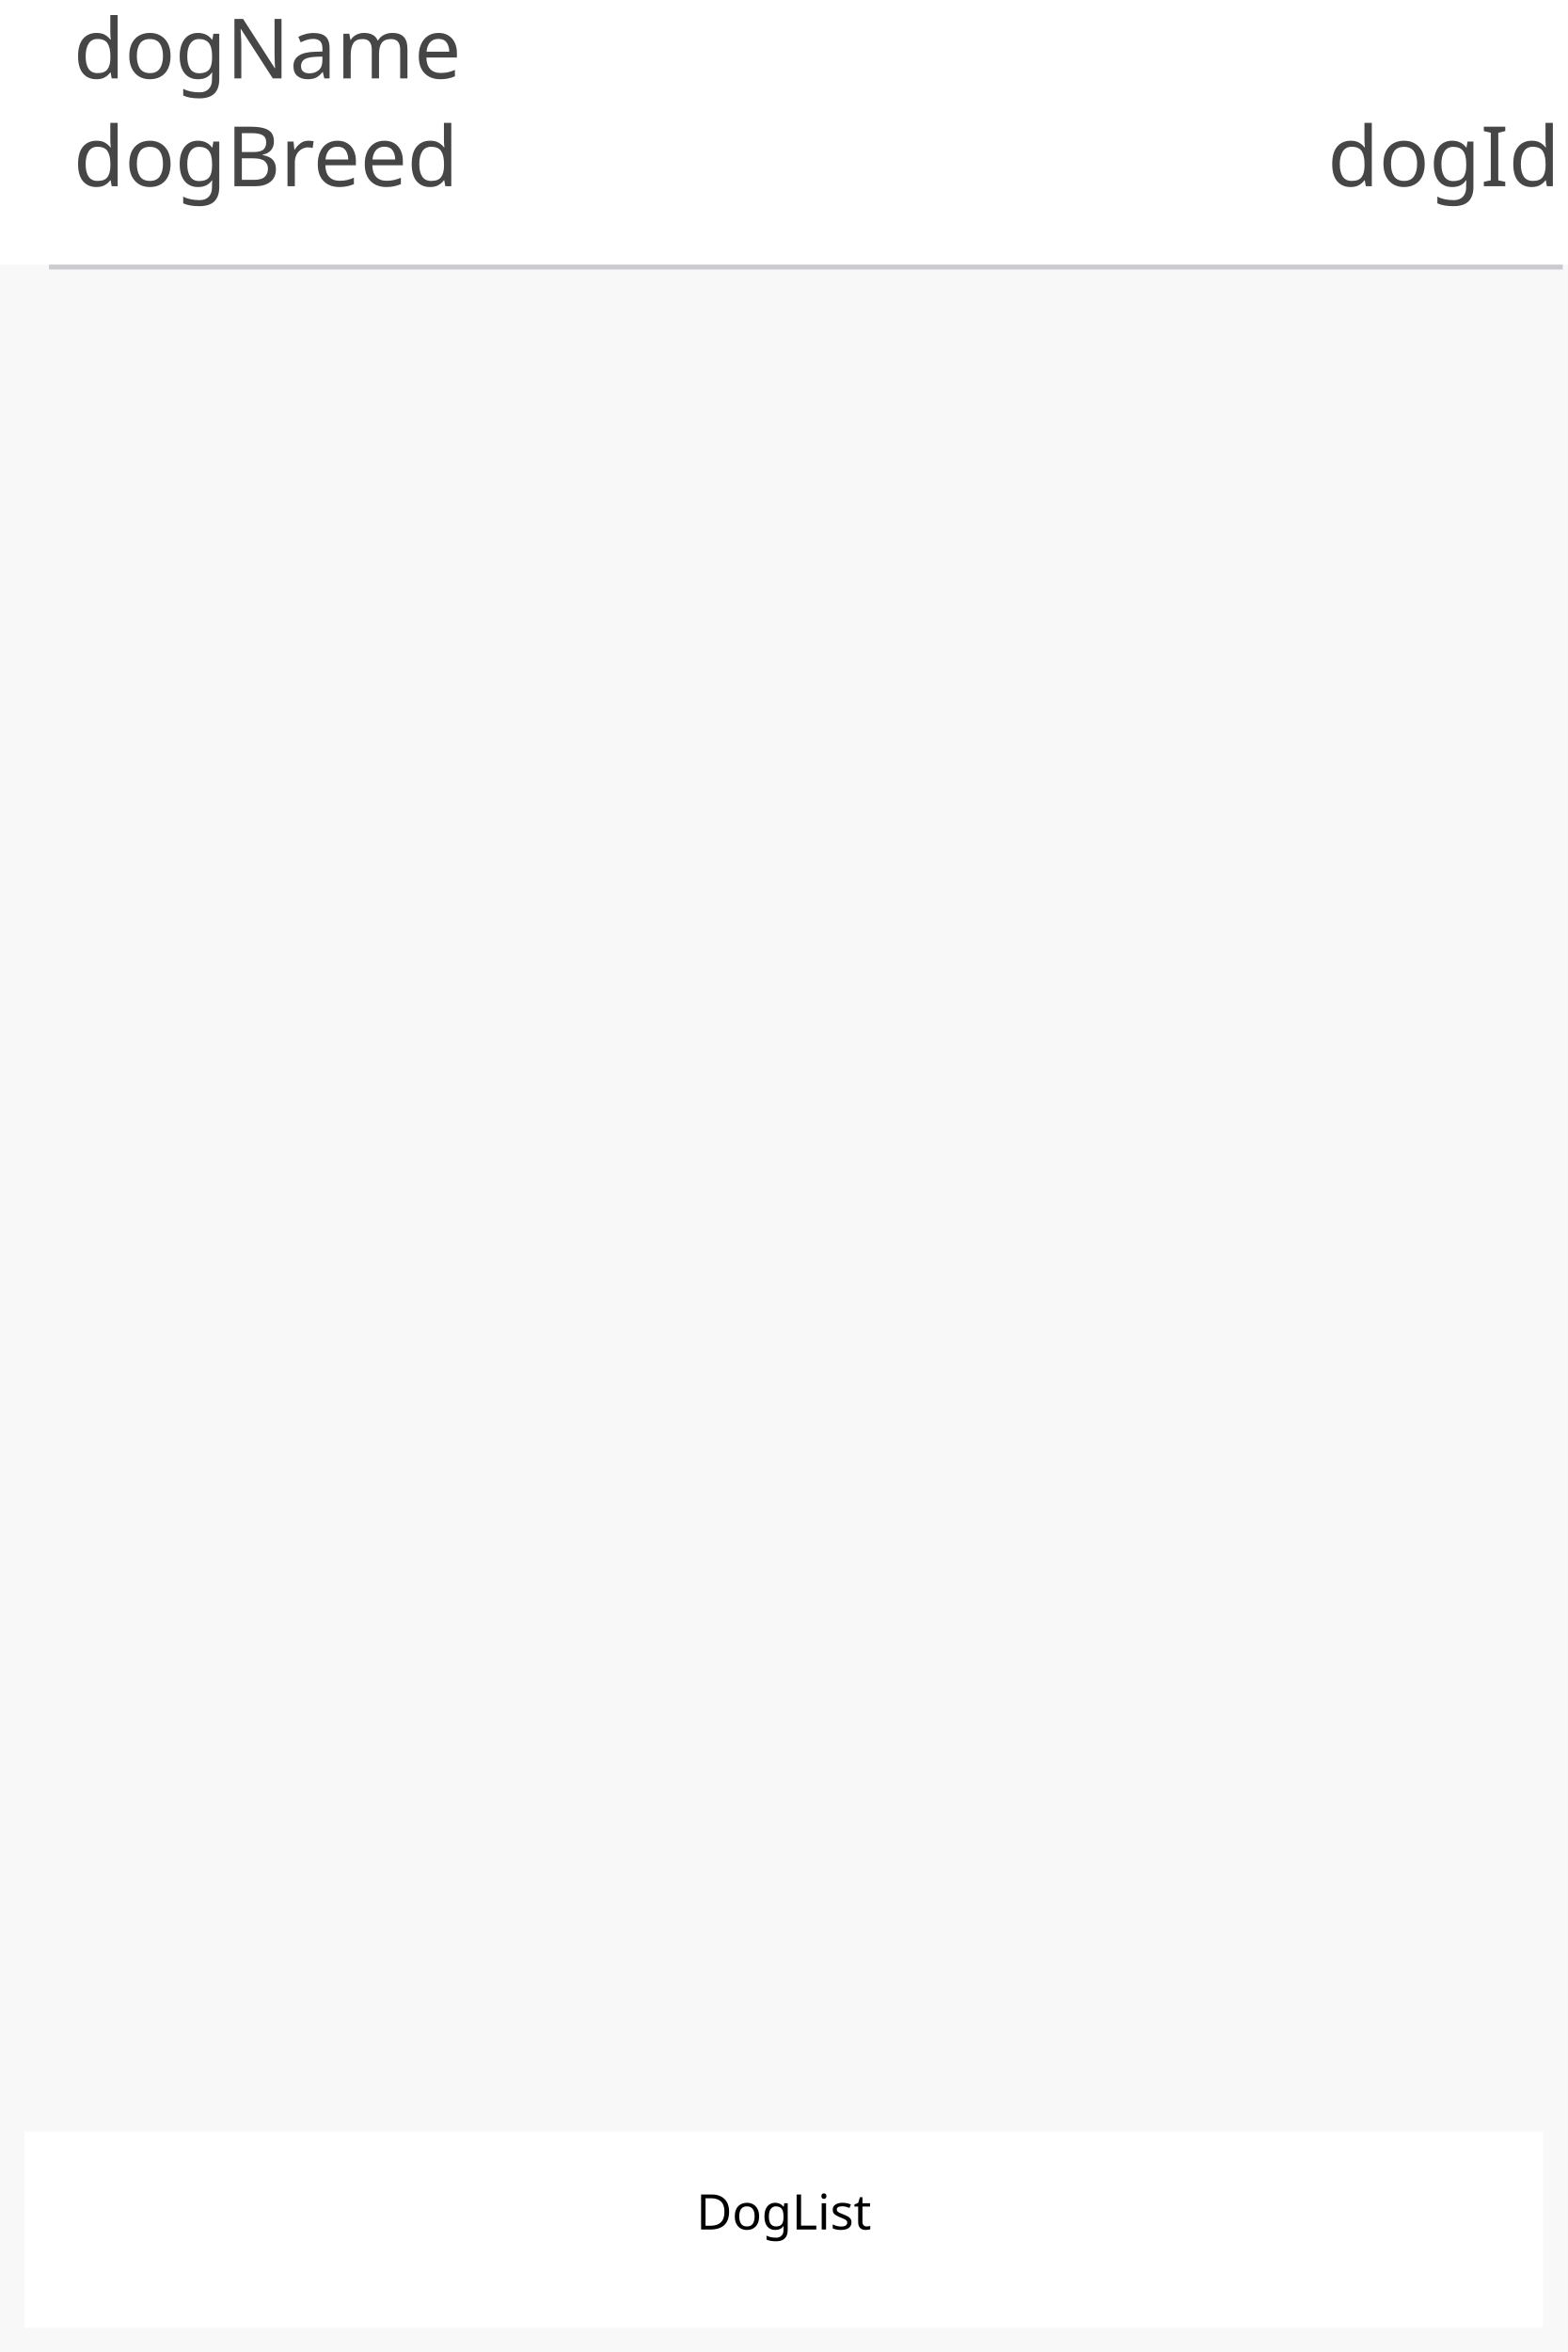
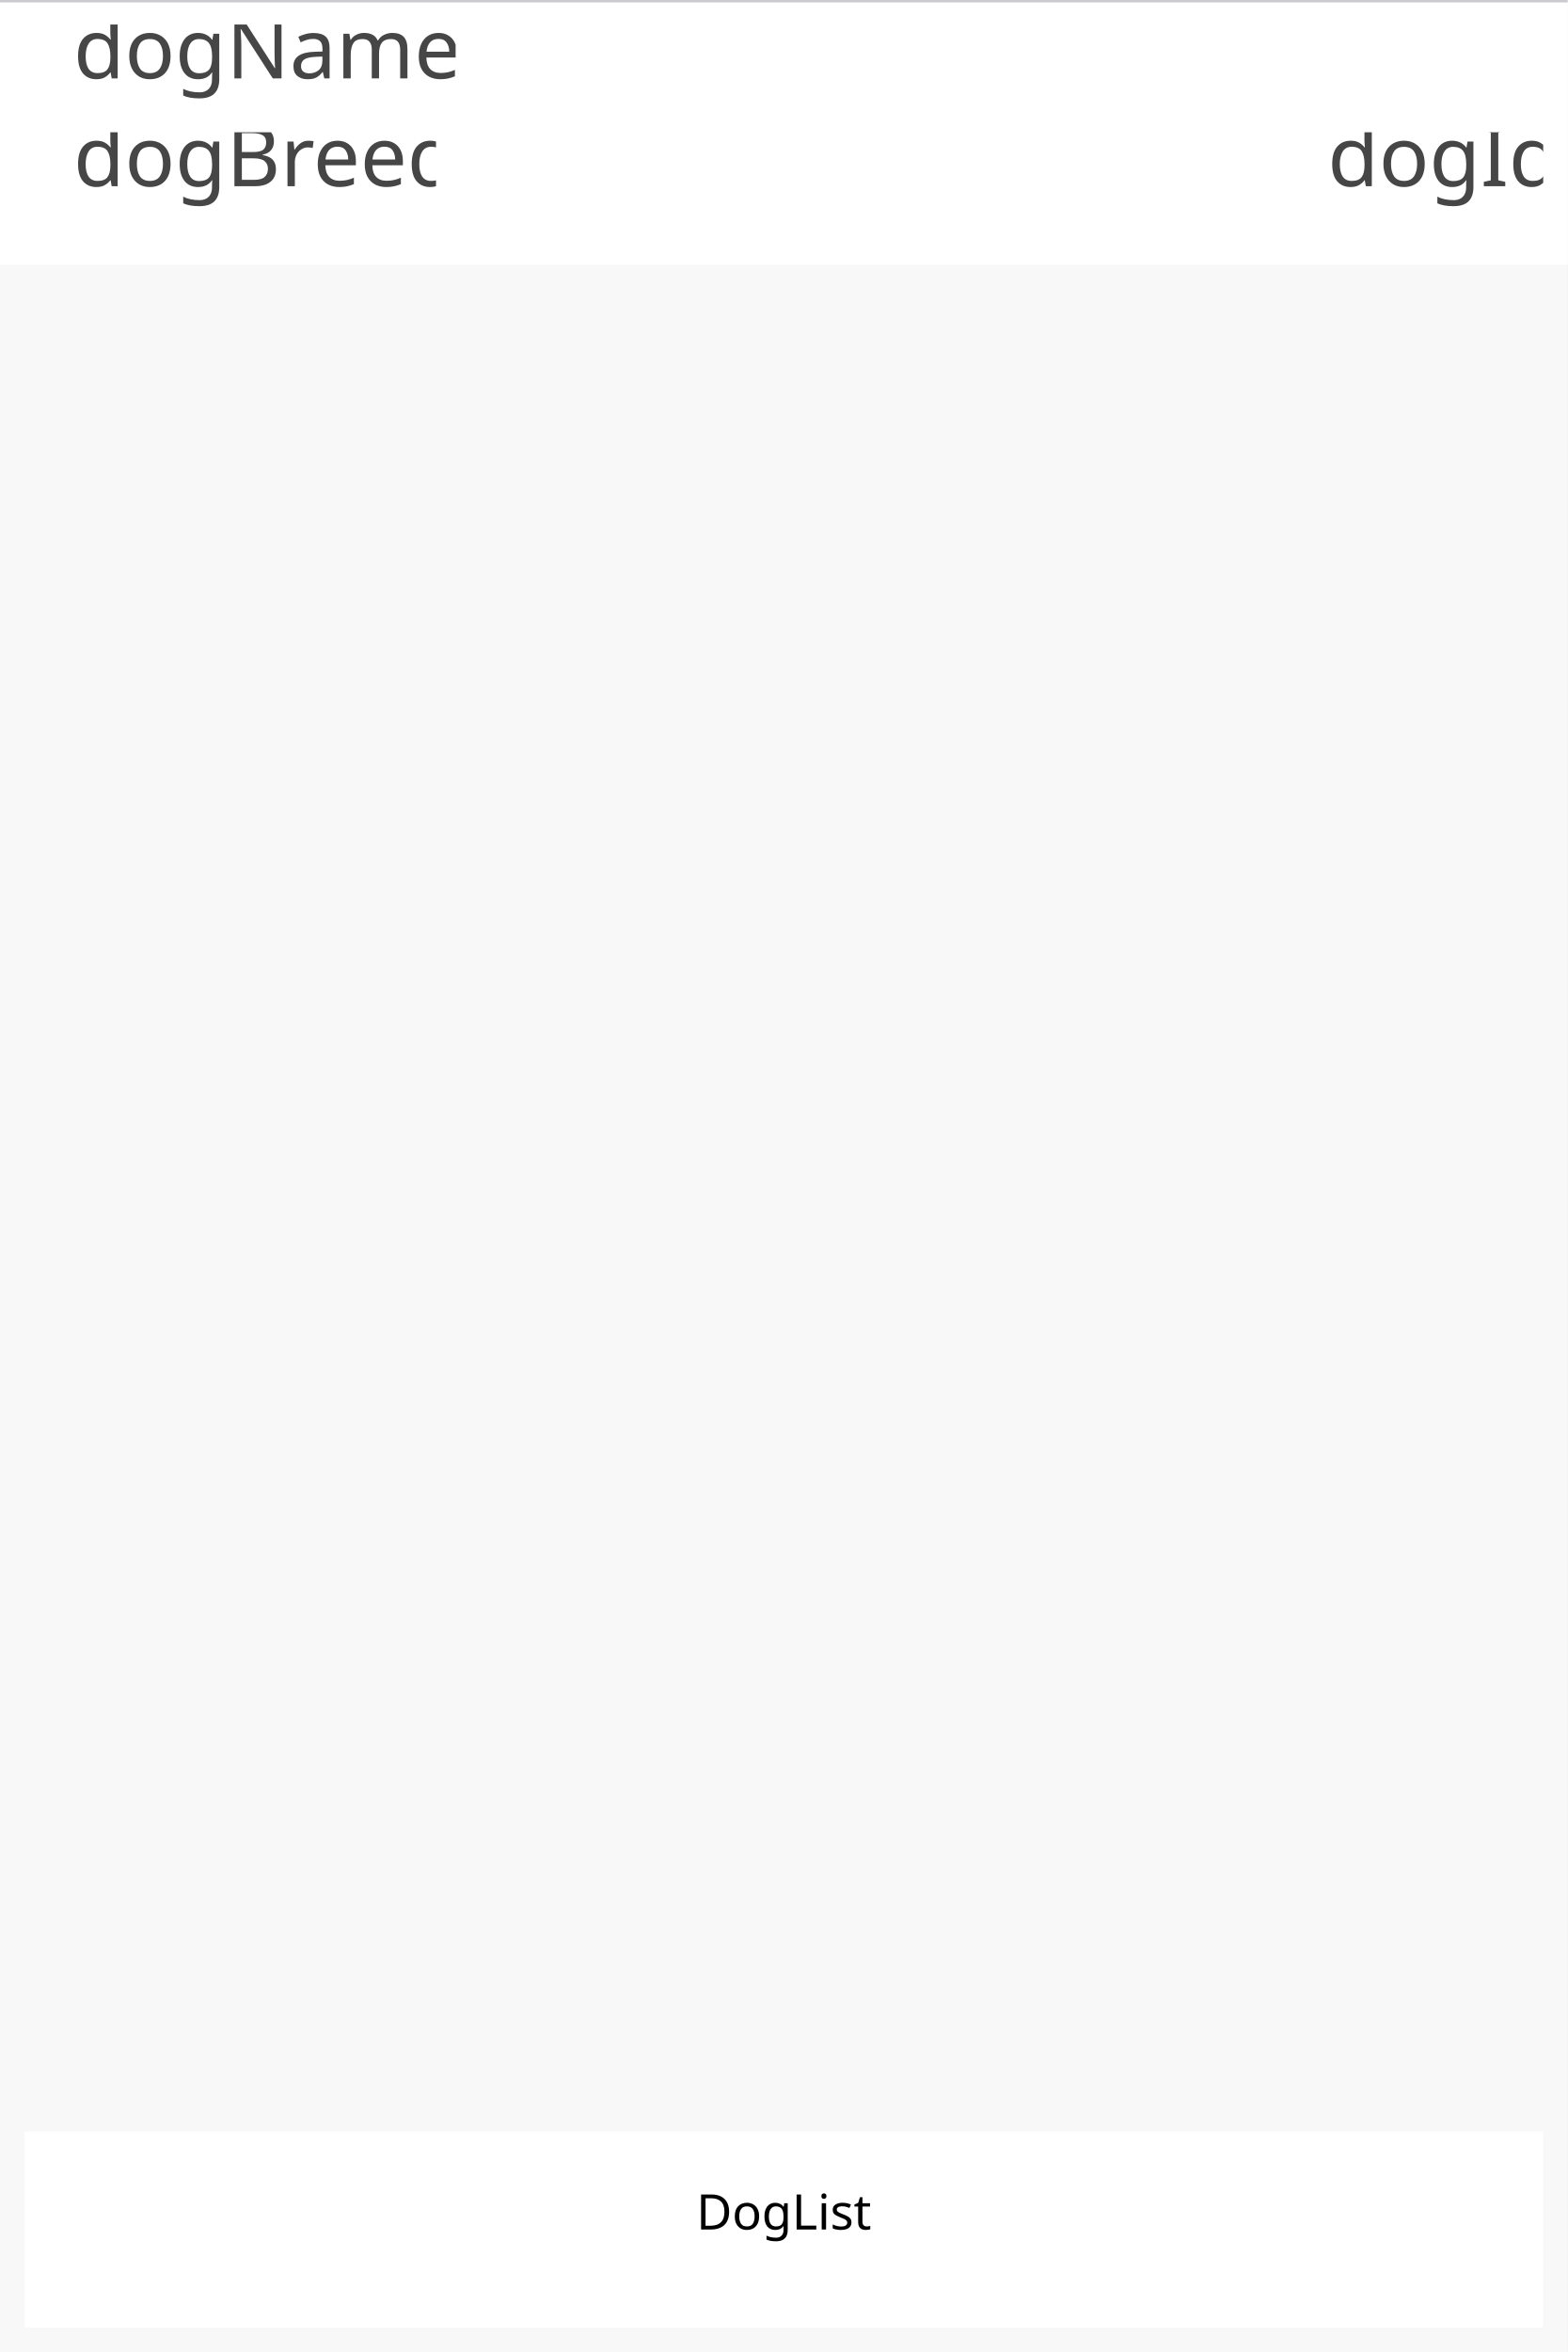
<svg xmlns="http://www.w3.org/2000/svg" widget-name="main" eObject-URI="main.page#/0" width="320" height="480">
-   <svg template-id="background" width="320" height="480" constraints="direct!http://scade.com/svg/draw#//Box/height|size.h;direct!http://scade.com/svg/draw#//Box/width|size.w">
-     <rect width="100%" height="100%" fill="#f8f8f8" />
-   </svg>
-   <g template-id="content">
-     <g widget-name="list1" eObject-URI="main.page#/0/@children.0">
-       <g scrollableBox="320 430" template-id="listContent" scrollable="vertical" constraints="scrollsize!size.w|size.h">
-         <g widget-name="listElement" eObject-URI="main.page#/0/@children.0/@template/@element">
-           <svg template-id="background" width="320" height="54" constraints="direct!http://scade.com/svg/draw#//Box/height|size.h;direct!http://scade.com/svg/draw#//Box/width|size.w">
-             <rect width="100%" height="100%" fill="#ffffff" />
-           </svg>
-           <g template-id="elementContent">
-             <g widget-name="gridView1" eObject-URI="main.page#/0/@children.0/@template/@element/@children.0" transform="matrix(1 0 0 1 10 0)">
-               <svg template-id="background" width="310" height="54" constraints="direct!http://scade.com/svg/draw#//Box/height|size.h;direct!http://scade.com/svg/draw#//Box/width|size.w" />
-               <g template-id="content">
-                 <g widget-name="dogName" eObject-URI="main.page#/0/@children.0/@template/@element/@children.0/@children.0" transform="matrix(1 0 0 1 5 5)">
-                   <svg template-id="background" width="78" height="22" constraints="direct!http://scade.com/svg/draw#//Box/height|size.h;direct!http://scade.com/svg/draw#//Box/width|size.w" />
-                   <text alignment-baseline="central" font-size="17" font-family="Arial-BoldMT" font-style="normal" text-decoration="none" template-id="node-text" x="0" y="11" fill="#464646">dogName</text>
-                 </g>
-                 <g widget-name="dogBreed" eObject-URI="main.page#/0/@children.0/@template/@element/@children.0/@children.1" transform="matrix(1 0 0 1 5 27)">
-                   <svg template-id="background" width="74" height="22" constraints="direct!http://scade.com/svg/draw#//Box/height|size.h;direct!http://scade.com/svg/draw#//Box/width|size.w" />
-                   <text alignment-baseline="central" font-size="17" font-family="ArialMT" font-style="normal" text-decoration="none" template-id="node-text" x="0" y="11" fill="#464646">dogBreed</text>
-                 </g>
-                 <g widget-name="dogId" eObject-URI="main.page#/0/@children.0/@template/@element/@children.0/@children.2" transform="matrix(1 0 0 1 261 27)">
-                   <svg template-id="background" width="44" height="22" constraints="direct!http://scade.com/svg/draw#//Box/height|size.h;direct!http://scade.com/svg/draw#//Box/width|size.w" />
-                   <text alignment-baseline="central" font-size="17" font-family="ArialMT" font-style="normal" text-decoration="none" template-id="node-text" x="0" y="11" fill="#464646">dogId</text>
-                 </g>
+   <rect width="100%" height="100%" fill="#f8f8f8" template-id="background" />
+   <svg template-id="content-box">
+     <g template-id="content">
+       <g template-id="children-content">
+         <svg widget-name="list1" eObject-URI="main.page#/0/@children.0" width="320" height="430">
+           <g scrollableBox="320 430" template-id="listContent" scrollable="vertical">
+             <svg widget-name="listElement" eObject-URI="main.page#/0/@children.0/@template/@element" width="320" height="54">
+               <rect width="100%" height="100%" fill="#ffffff" template-id="background" />
+               <g template-id="elementContent">
+                 <svg widget-name="gridView1" eObject-URI="main.page#/0/@children.0/@template/@element/@children.0" x="10" width="310" height="54">
+                   <svg template-id="content-box">
+                     <g template-id="content">
+                       <g template-id="children-content">
+                         <svg widget-name="dogName" eObject-URI="main.page#/0/@children.0/@template/@element/@children.0/@children.0" x="5" y="5" width="78" height="22">
+                           <svg template-id="content-box">
+                             <g template-id="content">
+                               <text alignment-baseline="central" font-size="17" font-family="Arial-BoldMT" font-style="normal" text-decoration="none" template-id="node-text" x="0" y="11" fill="#464646">dogName</text>
+                             </g>
+                           </svg>
+                         </svg>
+                         <svg widget-name="dogBreed" eObject-URI="main.page#/0/@children.0/@template/@element/@children.0/@children.1" x="5" y="27" width="74" height="22">
+                           <svg template-id="content-box">
+                             <g template-id="content">
+                               <text alignment-baseline="central" font-size="17" font-family="ArialMT" font-style="normal" text-decoration="none" template-id="node-text" x="0" y="11" fill="#464646">dogBreed</text>
+                             </g>
+                           </svg>
+                         </svg>
+                         <svg widget-name="dogId" eObject-URI="main.page#/0/@children.0/@template/@element/@children.0/@children.2" x="261" y="27" width="44" height="22">
+                           <svg template-id="content-box">
+                             <g template-id="content">
+                               <text alignment-baseline="central" font-size="17" font-family="ArialMT" font-style="normal" text-decoration="none" template-id="node-text" x="0" y="11" fill="#464646">dogId</text>
+                             </g>
+                           </svg>
+                         </svg>
+                       </g>
+                     </g>
+                   </svg>
+                 </svg>
+               </g>
+               <g template-id="elementSeparator">
+                 <line template-id="separatorLine" stroke-miterlimit="10" x2="100%" stroke="#cccacf" />
+               </g>
+               <g />
+               <g />
+             </svg>
+           </g>
+         </svg>
+         <svg widget-name="rowView1" eObject-URI="main.page#/0/@children.1" y="430" width="320" height="50">
+           <svg template-id="content-box">
+             <g template-id="content">
+               <g template-id="children-content">
+                 <svg widget-name="itmDoglist" eObject-URI="main.page#/0/@children.1/@children.0" x="5" y="5" width="310" height="40">
+                   <svg template-id="content-box">
+                     <g template-id="content">
+                       <rect stroke-width="2" width="100%" height="100%" fill="#ffffff" stroke="#80808" template-id="background" />
+                       <text text-anchor="middle" alignment-baseline="central" font-size="10" font-family="ArialMT" font-style="normal" text-decoration="none" template-id="node-text" x="155" y="20" fill="#0">DogList</text>
+                     </g>
+                   </svg>
+                 </svg>
              </g>
            </g>
-           </g>
-           <g template-id="elementSeparator" transform="matrix(1 0 0 1 10 54)" constraints="matrix!1|0|layout.marginLeft|0|1|size.h">
-             <line template-id="separatorLine" stroke-miterlimit="10" y1="0.5" x2="309" y2="0.5" stroke="#cccacf" constraints="direct!http://scade.com/svg/draw#//Line/x2|size.width-layout.marginLeft" />
-           </g>
-           <g />
-           <g />
-         </g>
+           </svg>
+         </svg>
      </g>
    </g>
-     <g widget-name="rowView1" eObject-URI="main.page#/0/@children.1" transform="matrix(1 0 0 1 0 430)">
-       <svg template-id="background" width="320" height="50" constraints="direct!http://scade.com/svg/draw#//Box/height|size.h;direct!http://scade.com/svg/draw#//Box/width|size.w" />
-       <g template-id="content">
-         <g widget-name="itmDoglist" eObject-URI="main.page#/0/@children.1/@children.0" transform="matrix(1 0 0 1 5 5)">
-           <svg template-id="background" width="310" height="40" constraints="direct!http://scade.com/svg/draw#//Box/height|size.h;direct!http://scade.com/svg/draw#//Box/width|size.w">
-             <rect stroke-width="2" width="100%" height="100%" fill="#ffffff" stroke="#80808" />
-           </svg>
-           <text text-anchor="middle" alignment-baseline="central" font-size="10" font-family="ArialMT" font-style="normal" text-decoration="none" template-id="node-text" x="155" y="20" fill="#0">DogList</text>
-         </g>
-       </g>
-     </g>
-   </g>
+   </svg>
</svg>
